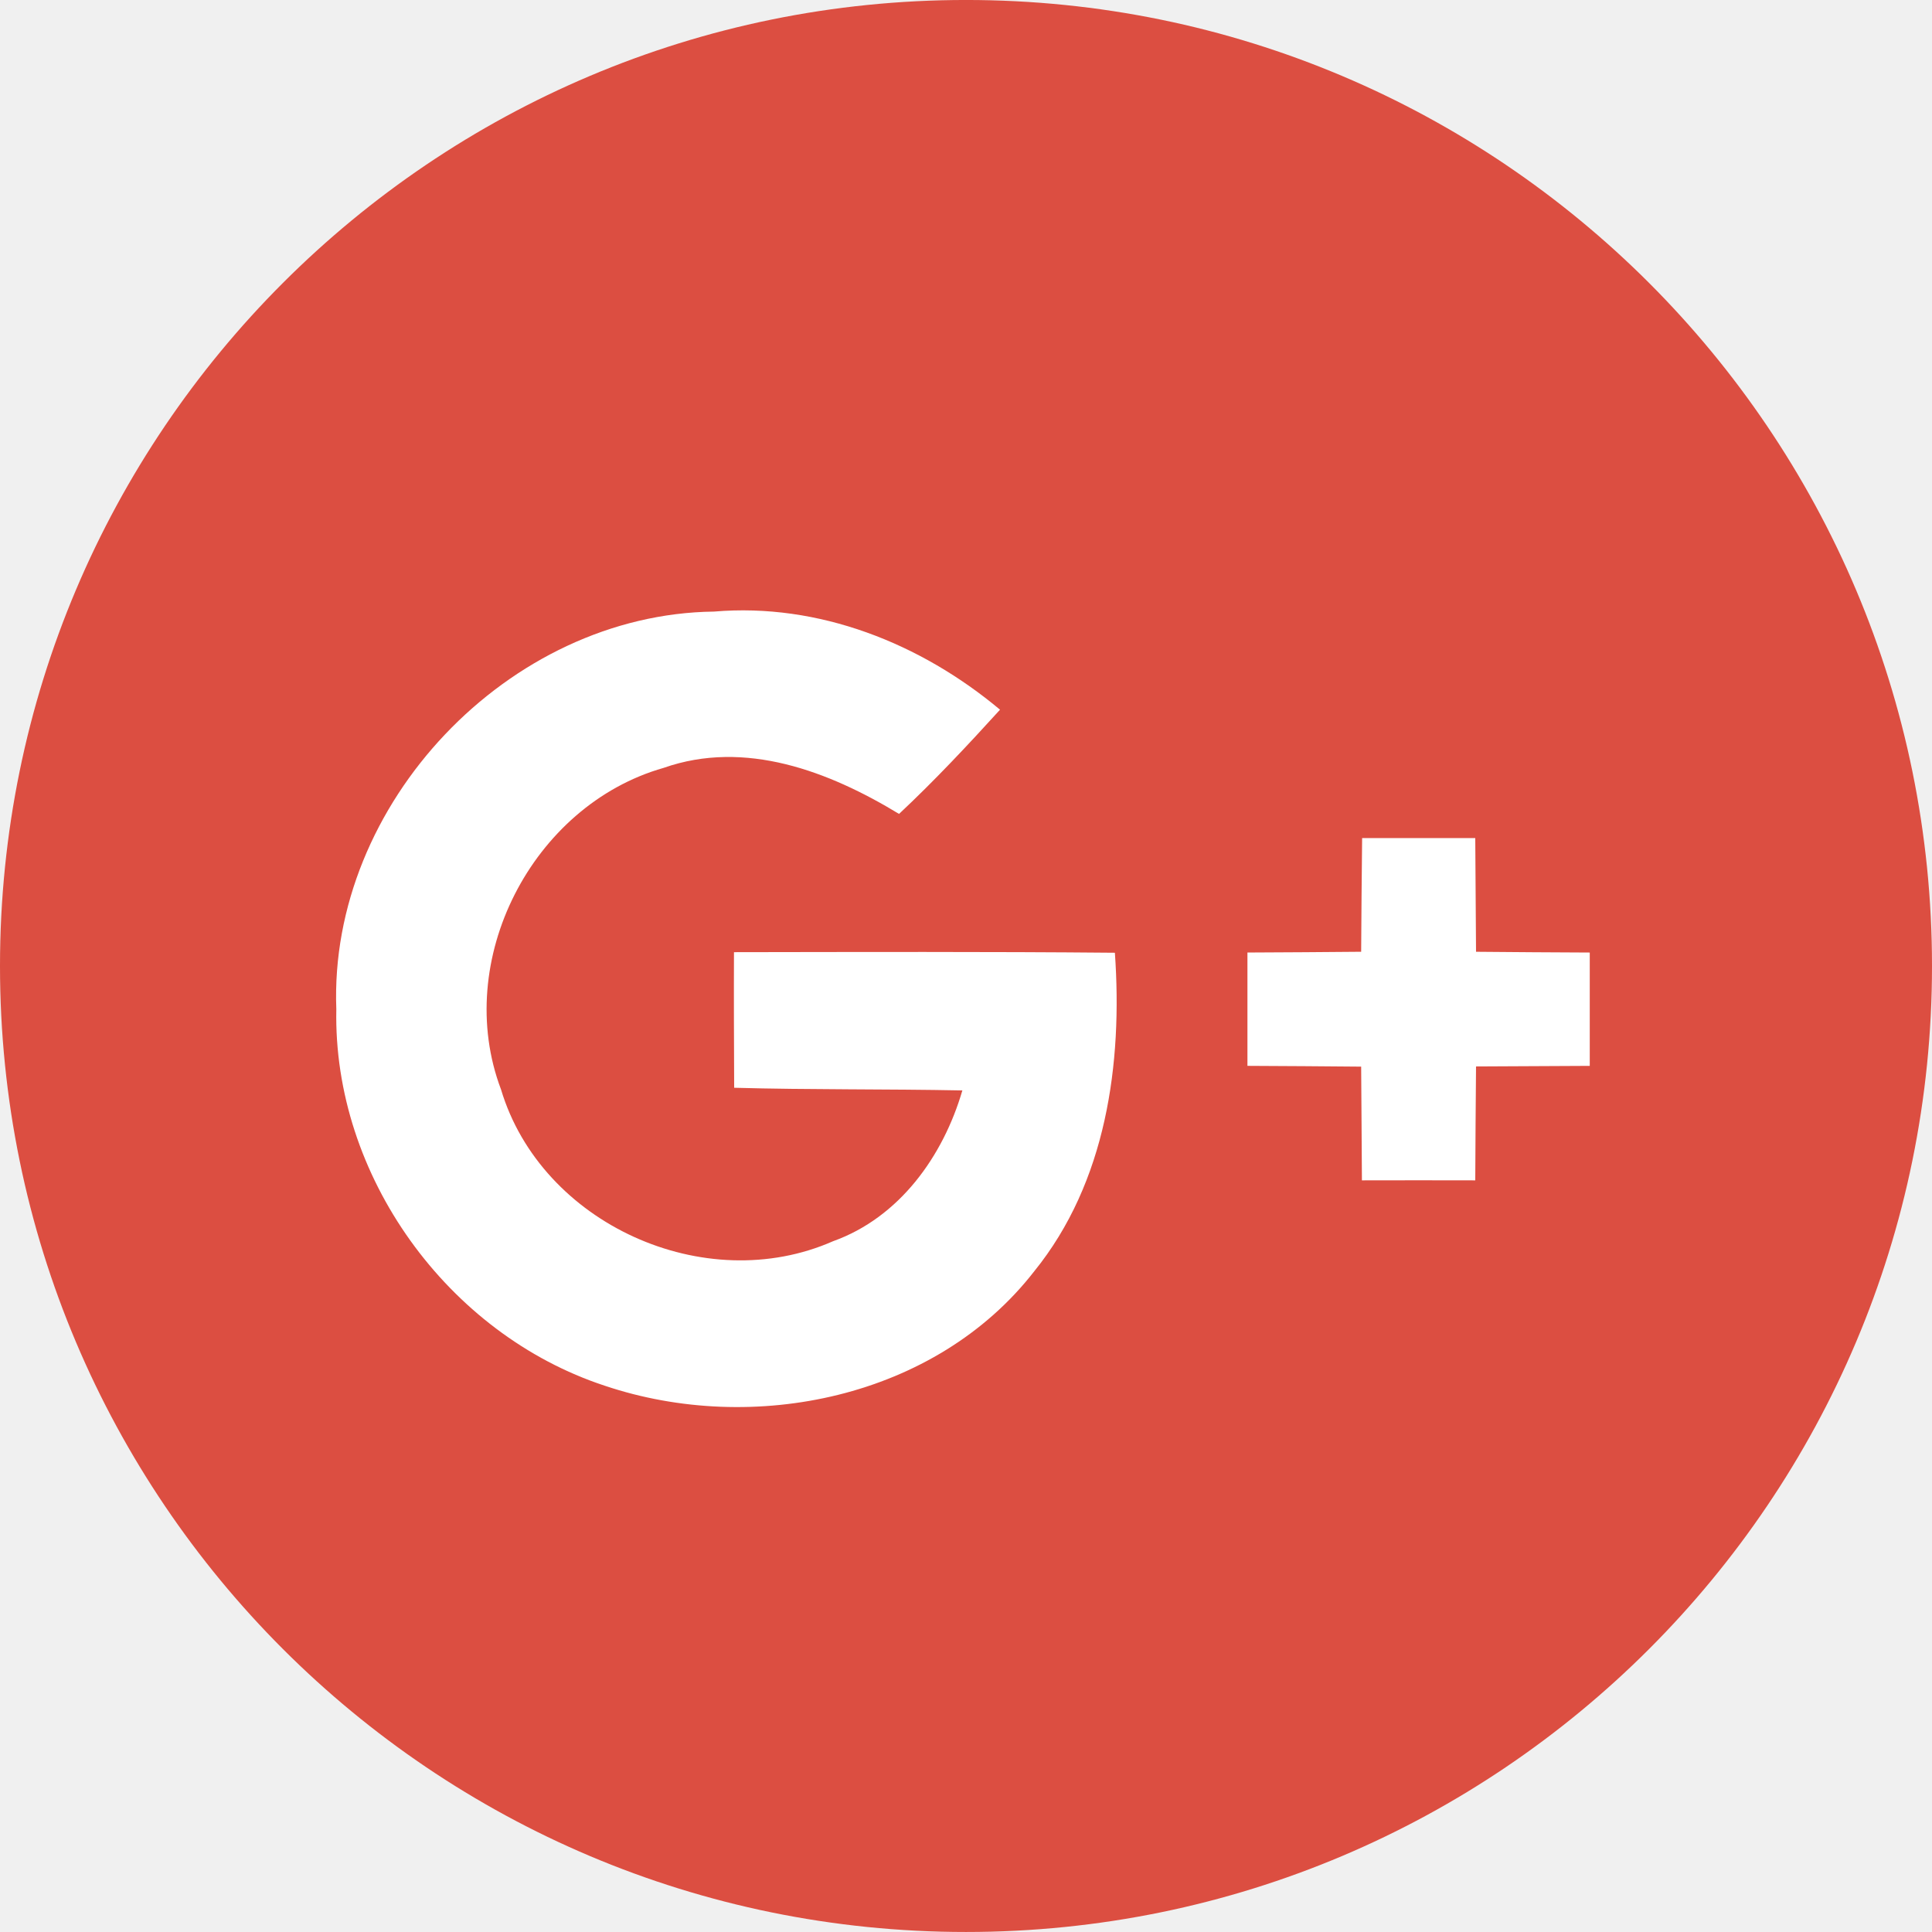
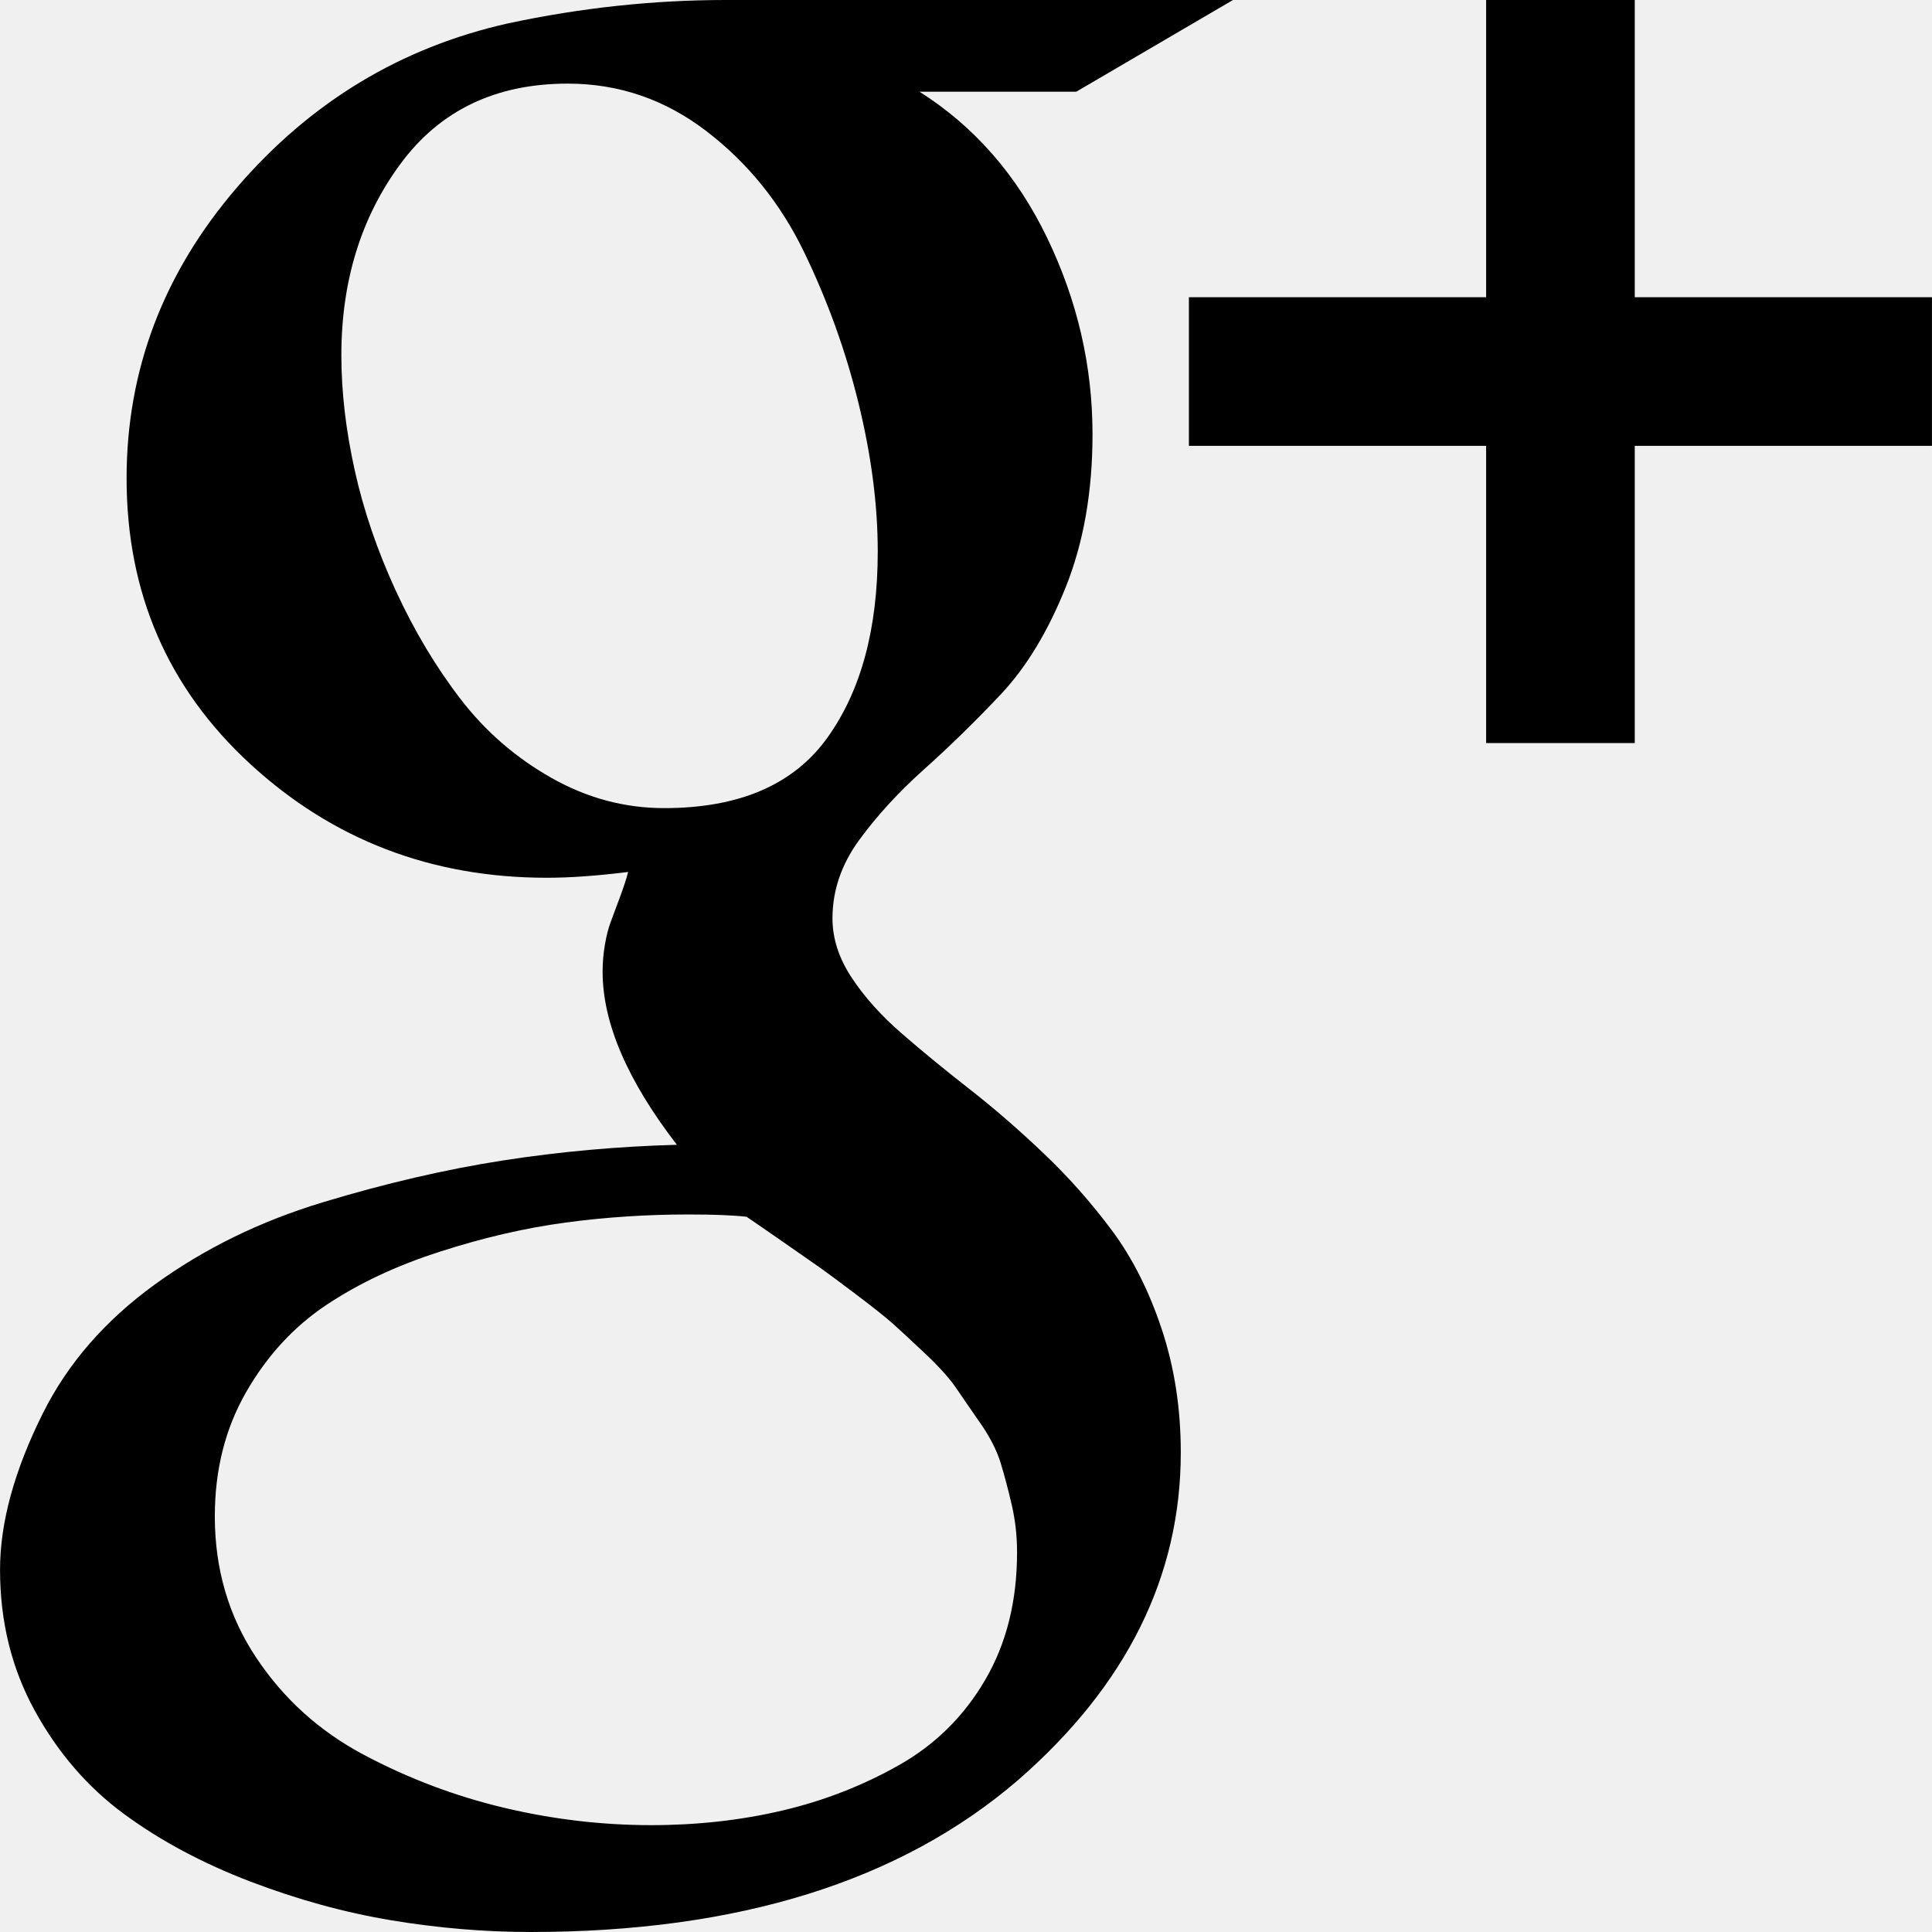
- <svg xmlns="http://www.w3.org/2000/svg" version="1.1" id="Capa_1" x="0px" y="0px" viewBox="0 0 112.196 112.196" style="enable-background:new 0 0 112.196 112.196;" xml:space="preserve">
+ <svg xmlns="http://www.w3.org/2000/svg" version="1.1" id="Capa_1" x="0px" y="0px" width="475.092px" height="475.092px" viewBox="0 0 475.092 475.092" style="enable-background:new 0 0 475.092 475.092;" xml:space="preserve">
  <g>
    <g>
-       <circle id="XMLID_30_" style="fill:#DC4E41;" cx="56.098" cy="56.097" r="56.098" />
-     </g>
-     <g>
-       <path style="fill:#DC4E41;" d="M19.531,58.608c-0.199,9.652,6.449,18.863,15.594,21.867c8.614,2.894,19.205,0.729,24.937-6.648    c4.185-5.169,5.136-12.06,4.683-18.498c-7.377-0.066-14.754-0.044-22.12-0.033c-0.012,2.628,0,5.246,0.011,7.874    c4.417,0.122,8.835,0.066,13.252,0.155c-1.115,3.821-3.655,7.377-7.51,8.757c-7.443,3.28-16.94-1.005-19.282-8.813    c-2.827-7.477,1.801-16.5,9.442-18.675c4.738-1.667,9.619,0.21,13.673,2.673c2.054-1.922,3.976-3.976,5.864-6.052    c-4.606-3.854-10.525-6.217-16.61-5.698C29.526,35.659,19.078,46.681,19.531,58.608z" />
-       <path style="fill:#DC4E41;" d="M79.102,48.668c-0.022,2.198-0.045,4.407-0.056,6.604c-2.209,0.022-4.406,0.033-6.604,0.044    c0,2.198,0,4.384,0,6.582c2.198,0.011,4.407,0.022,6.604,0.045c0.022,2.198,0.022,4.395,0.044,6.604c2.187,0,4.385-0.011,6.582,0    c0.012-2.209,0.022-4.406,0.045-6.615c2.197-0.011,4.406-0.022,6.604-0.033c0-2.198,0-4.384,0-6.582    c-2.197-0.011-4.406-0.022-6.604-0.044c-0.012-2.198-0.033-4.407-0.045-6.604C83.475,48.668,81.288,48.668,79.102,48.668z" />
-       <g>
-         <path style="fill:#FFFFFF;" d="M19.531,58.608c-0.453-11.927,9.994-22.949,21.933-23.092c6.085-0.519,12.005,1.844,16.61,5.698     c-1.889,2.077-3.811,4.13-5.864,6.052c-4.054-2.463-8.935-4.34-13.673-2.673c-7.642,2.176-12.27,11.199-9.442,18.675     c2.342,7.808,11.839,12.093,19.282,8.813c3.854-1.38,6.395-4.936,7.51-8.757c-4.417-0.088-8.835-0.033-13.252-0.155     c-0.011-2.628-0.022-5.246-0.011-7.874c7.366-0.011,14.743-0.033,22.12,0.033c0.453,6.439-0.497,13.33-4.683,18.498     c-5.732,7.377-16.322,9.542-24.937,6.648C25.981,77.471,19.332,68.26,19.531,58.608z" />
-         <path style="fill:#FFFFFF;" d="M79.102,48.668c2.187,0,4.373,0,6.57,0c0.012,2.198,0.033,4.407,0.045,6.604     c2.197,0.022,4.406,0.033,6.604,0.044c0,2.198,0,4.384,0,6.582c-2.197,0.011-4.406,0.022-6.604,0.033     c-0.022,2.209-0.033,4.406-0.045,6.615c-2.197-0.011-4.396,0-6.582,0c-0.021-2.209-0.021-4.406-0.044-6.604     c-2.197-0.023-4.406-0.033-6.604-0.045c0-2.198,0-4.384,0-6.582c2.198-0.011,4.396-0.022,6.604-0.044     C79.057,53.075,79.079,50.866,79.102,48.668z" />
-       </g>
+       <path d="M273.372,302.498c-5.041-6.762-10.608-13.045-16.7-18.842c-6.091-5.804-12.183-11.088-18.271-15.845    c-6.092-4.757-11.659-9.329-16.702-13.709c-5.042-4.374-9.135-8.945-12.275-13.702c-3.14-4.757-4.711-9.61-4.711-14.558    c0-6.855,2.19-13.278,6.567-19.274c4.377-5.996,9.707-11.799,15.986-17.417c6.28-5.617,12.559-11.753,18.844-18.415    c6.276-6.665,11.604-15.465,15.985-26.412c4.373-10.944,6.563-23.458,6.563-37.542c0-16.75-3.713-32.835-11.136-48.25    c-7.423-15.418-17.89-27.412-31.405-35.976h38.54L303.2,0H178.441c-17.699,0-35.498,1.906-53.384,5.72    c-26.453,5.9-48.723,19.368-66.806,40.397C40.171,67.15,31.129,90.99,31.129,117.637c0,28.171,10.138,51.583,30.406,70.233    c20.269,18.649,44.585,27.978,72.945,27.978c5.71,0,12.371-0.478,19.985-1.427c-0.381,1.521-1.043,3.567-1.997,6.136    s-1.715,4.62-2.286,6.14c-0.57,1.521-1.047,3.375-1.425,5.566c-0.382,2.19-0.571,4.428-0.571,6.71    c0,12.563,6.086,26.744,18.271,42.541c-14.465,0.387-28.737,1.67-42.825,3.86c-14.084,2.19-28.833,5.616-44.252,10.28    c-15.417,4.661-29.217,11.42-41.396,20.27c-12.182,8.854-21.317,19.366-27.408,31.549C3.533,361.559,0.01,374.405,0.01,386.017    c0,12.751,2.857,24.314,8.565,34.69c5.708,10.369,13.035,18.842,21.982,25.406c8.945,6.57,19.273,12.083,30.978,16.562    c11.704,4.47,23.315,7.659,34.829,9.562c11.516,1.903,22.888,2.854,34.119,2.854c51.007,0,90.981-12.464,119.909-37.397    c26.648-23.223,39.971-50.062,39.971-80.517c0-10.855-1.57-20.984-4.712-30.409C282.51,317.337,278.42,309.254,273.372,302.498z     M163.311,198.722c-9.707,0-18.937-2.475-27.694-7.426c-8.757-4.95-16.18-11.374-22.27-19.273    c-6.088-7.898-11.418-16.796-15.987-26.695c-4.567-9.896-7.944-19.792-10.135-29.692c-2.19-9.895-3.284-19.318-3.284-28.265    c0-18.271,4.854-33.974,14.562-47.108c9.705-13.134,23.411-19.701,41.112-19.701c12.563,0,23.935,3.899,34.118,11.704    c10.183,7.804,18.177,17.701,23.984,29.692c5.802,11.991,10.277,24.407,13.417,37.257c3.14,12.847,4.711,24.983,4.711,36.403    c0,19.036-4.139,34.317-12.419,45.833C195.144,192.964,181.775,198.722,163.311,198.722z M242.251,413.123    c-5.23,8.949-12.319,15.94-21.267,20.981c-8.946,5.048-18.509,8.758-28.693,11.14c-10.183,2.385-20.889,3.572-32.12,3.572    c-12.182,0-24.27-1.431-36.258-4.284c-11.99-2.851-23.459-7.187-34.403-12.991c-10.944-5.8-19.795-13.798-26.551-23.982    c-6.757-10.184-10.135-21.744-10.135-34.69c0-11.419,2.568-21.601,7.708-30.55c5.142-8.945,11.709-16.084,19.702-21.408    c7.994-5.332,17.319-9.713,27.979-13.131c10.66-3.433,20.937-5.808,30.833-7.139c9.895-1.335,19.985-1.995,30.262-1.995    c6.283,0,11.043,0.191,14.277,0.567c1.143,0.767,4.043,2.759,8.708,5.996s7.804,5.428,9.423,6.57    c1.615,1.137,4.567,3.326,8.85,6.563c4.281,3.237,7.327,5.661,9.135,7.279c1.803,1.618,4.421,4.045,7.849,7.279    c3.424,3.237,5.948,6.043,7.566,8.422c1.615,2.378,3.616,5.28,5.996,8.702c2.38,3.433,4.043,6.715,4.998,9.855    c0.948,3.142,1.854,6.567,2.707,10.277c0.855,3.72,1.283,7.569,1.283,11.57C250.105,393.713,247.487,404.182,242.251,413.123z" />
+       <polygon points="401.998,73.089 401.998,0 365.449,0 365.449,73.089 292.358,73.089 292.358,109.636 365.449,109.636     365.449,182.725 401.998,182.725 401.998,109.636 475.081,109.636 475.081,73.089   " />
    </g>
  </g>
  <g>
</g>
  <g>
</g>
  <g>
</g>
  <g>
</g>
  <g>
</g>
  <g>
</g>
  <g>
</g>
  <g>
</g>
  <g>
</g>
  <g>
</g>
  <g>
</g>
  <g>
</g>
  <g>
</g>
  <g>
</g>
  <g>
</g>
</svg>
